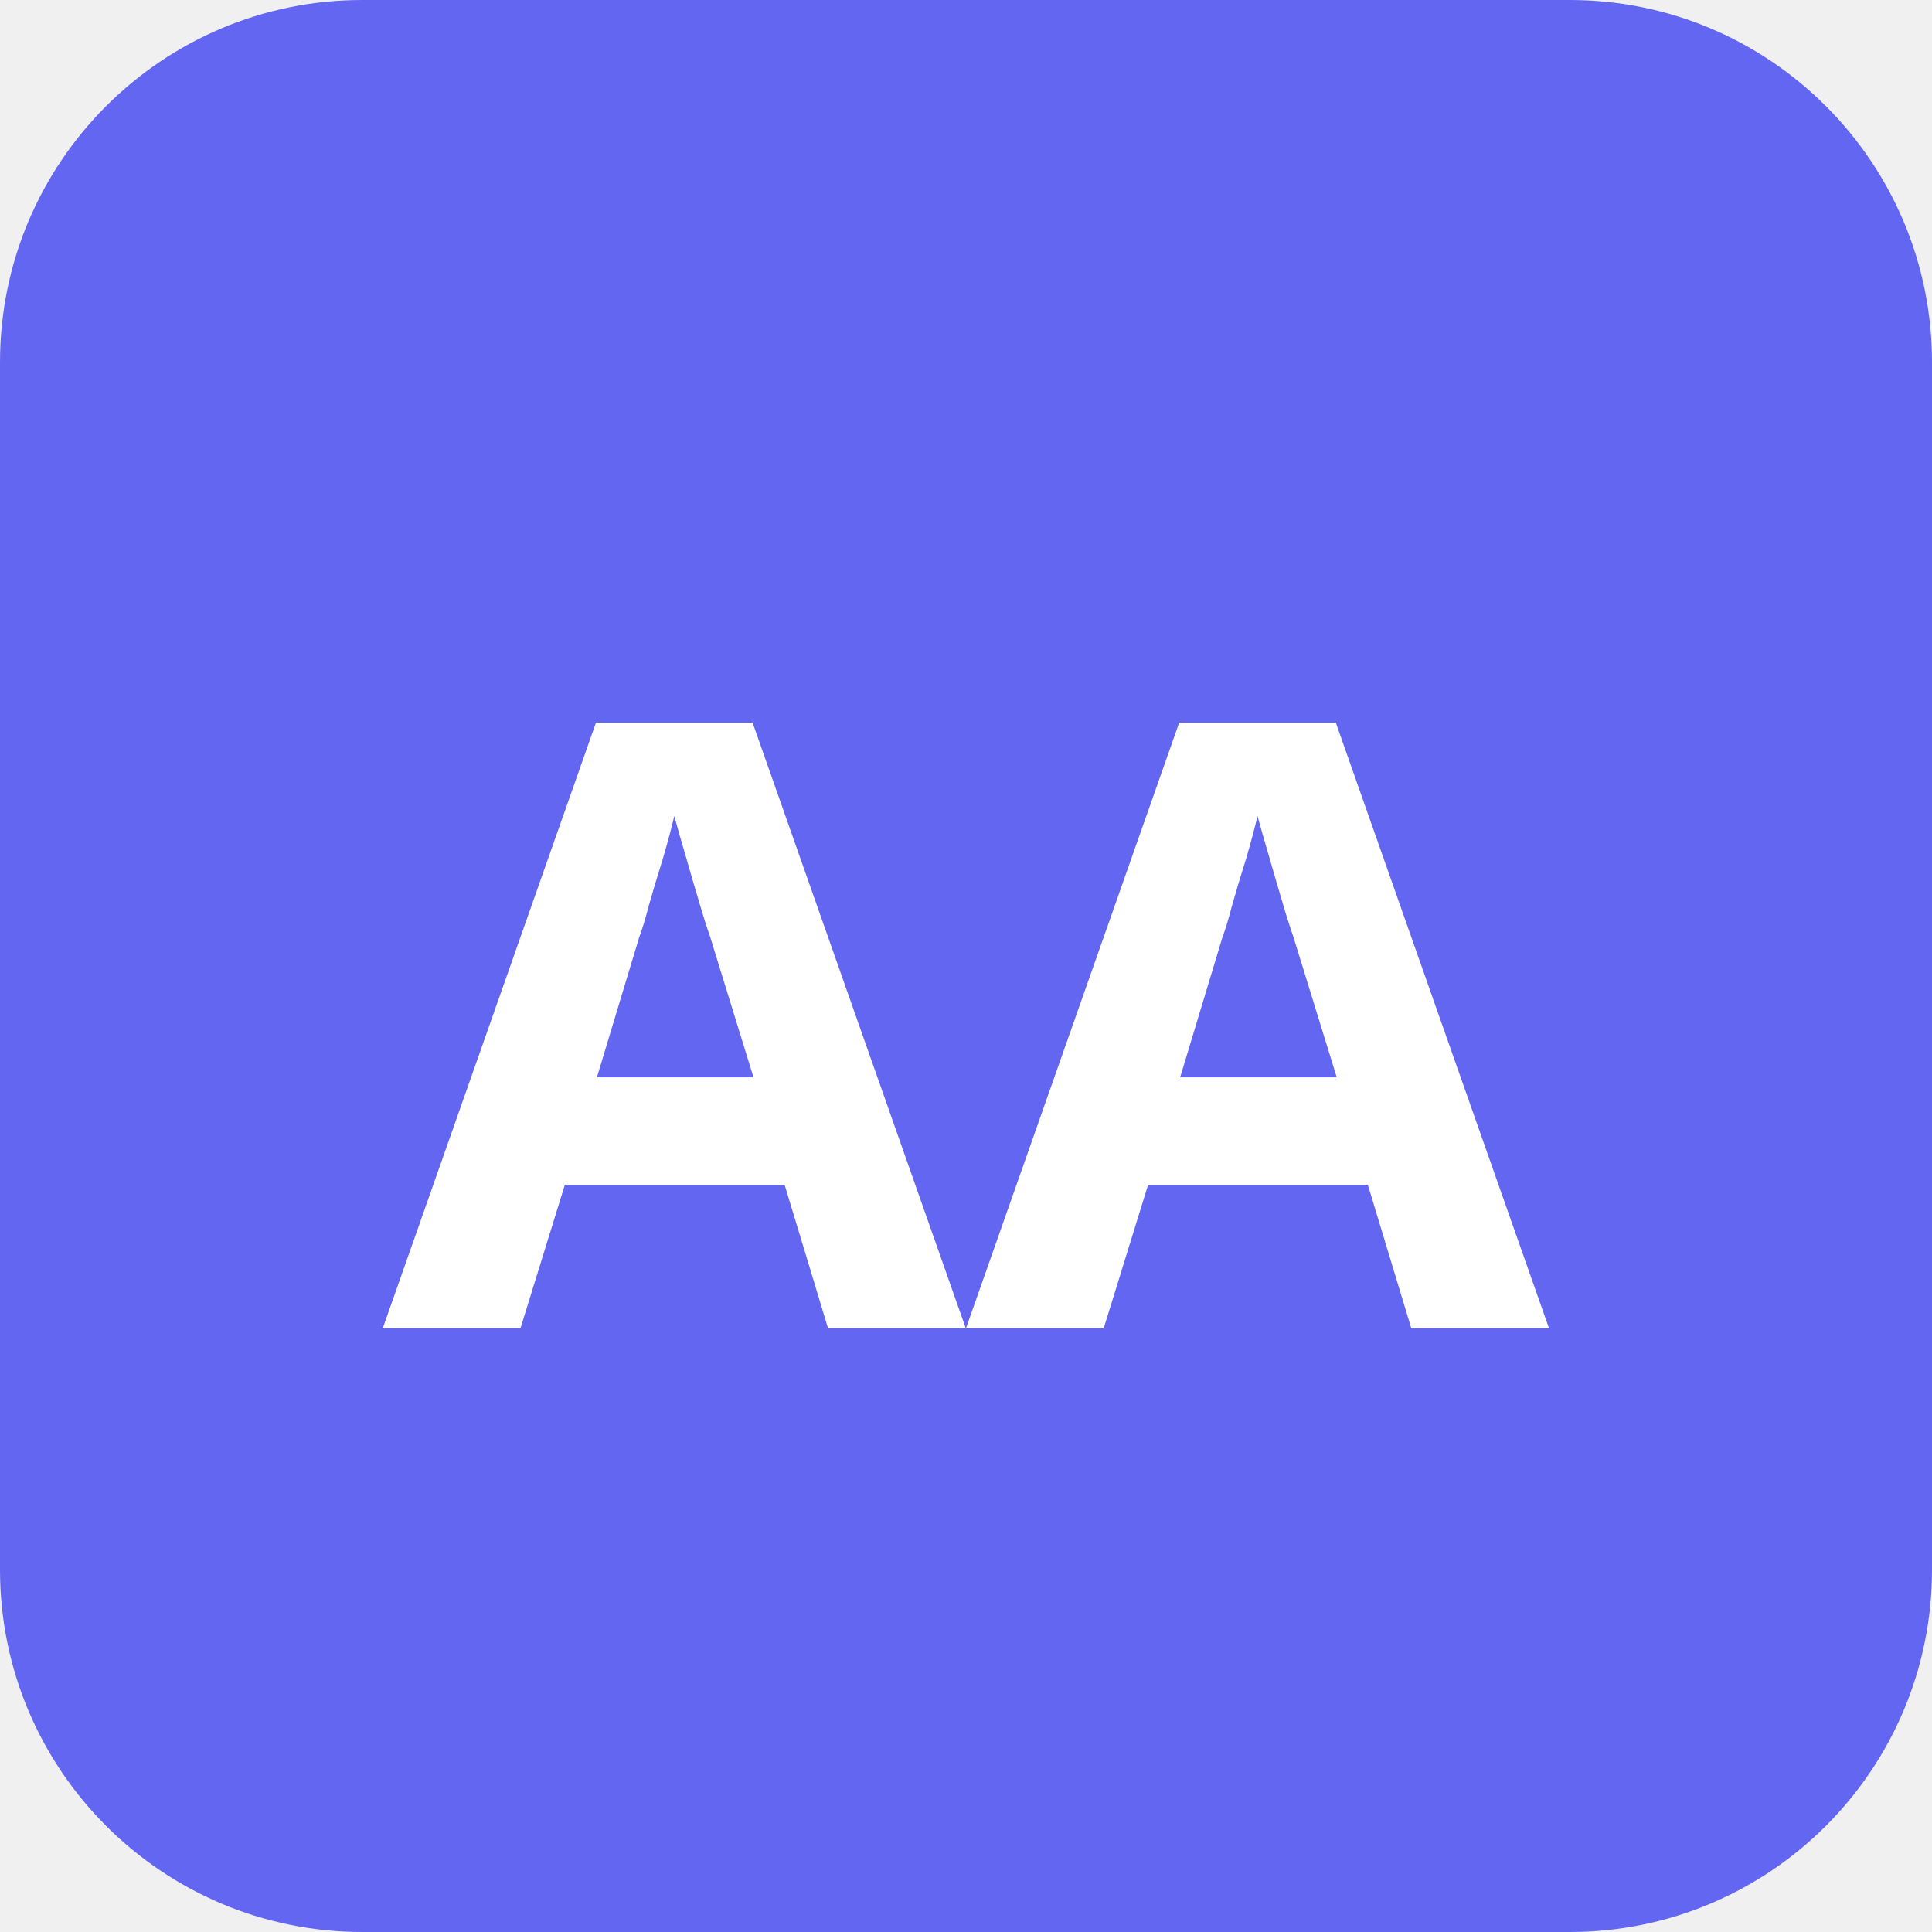
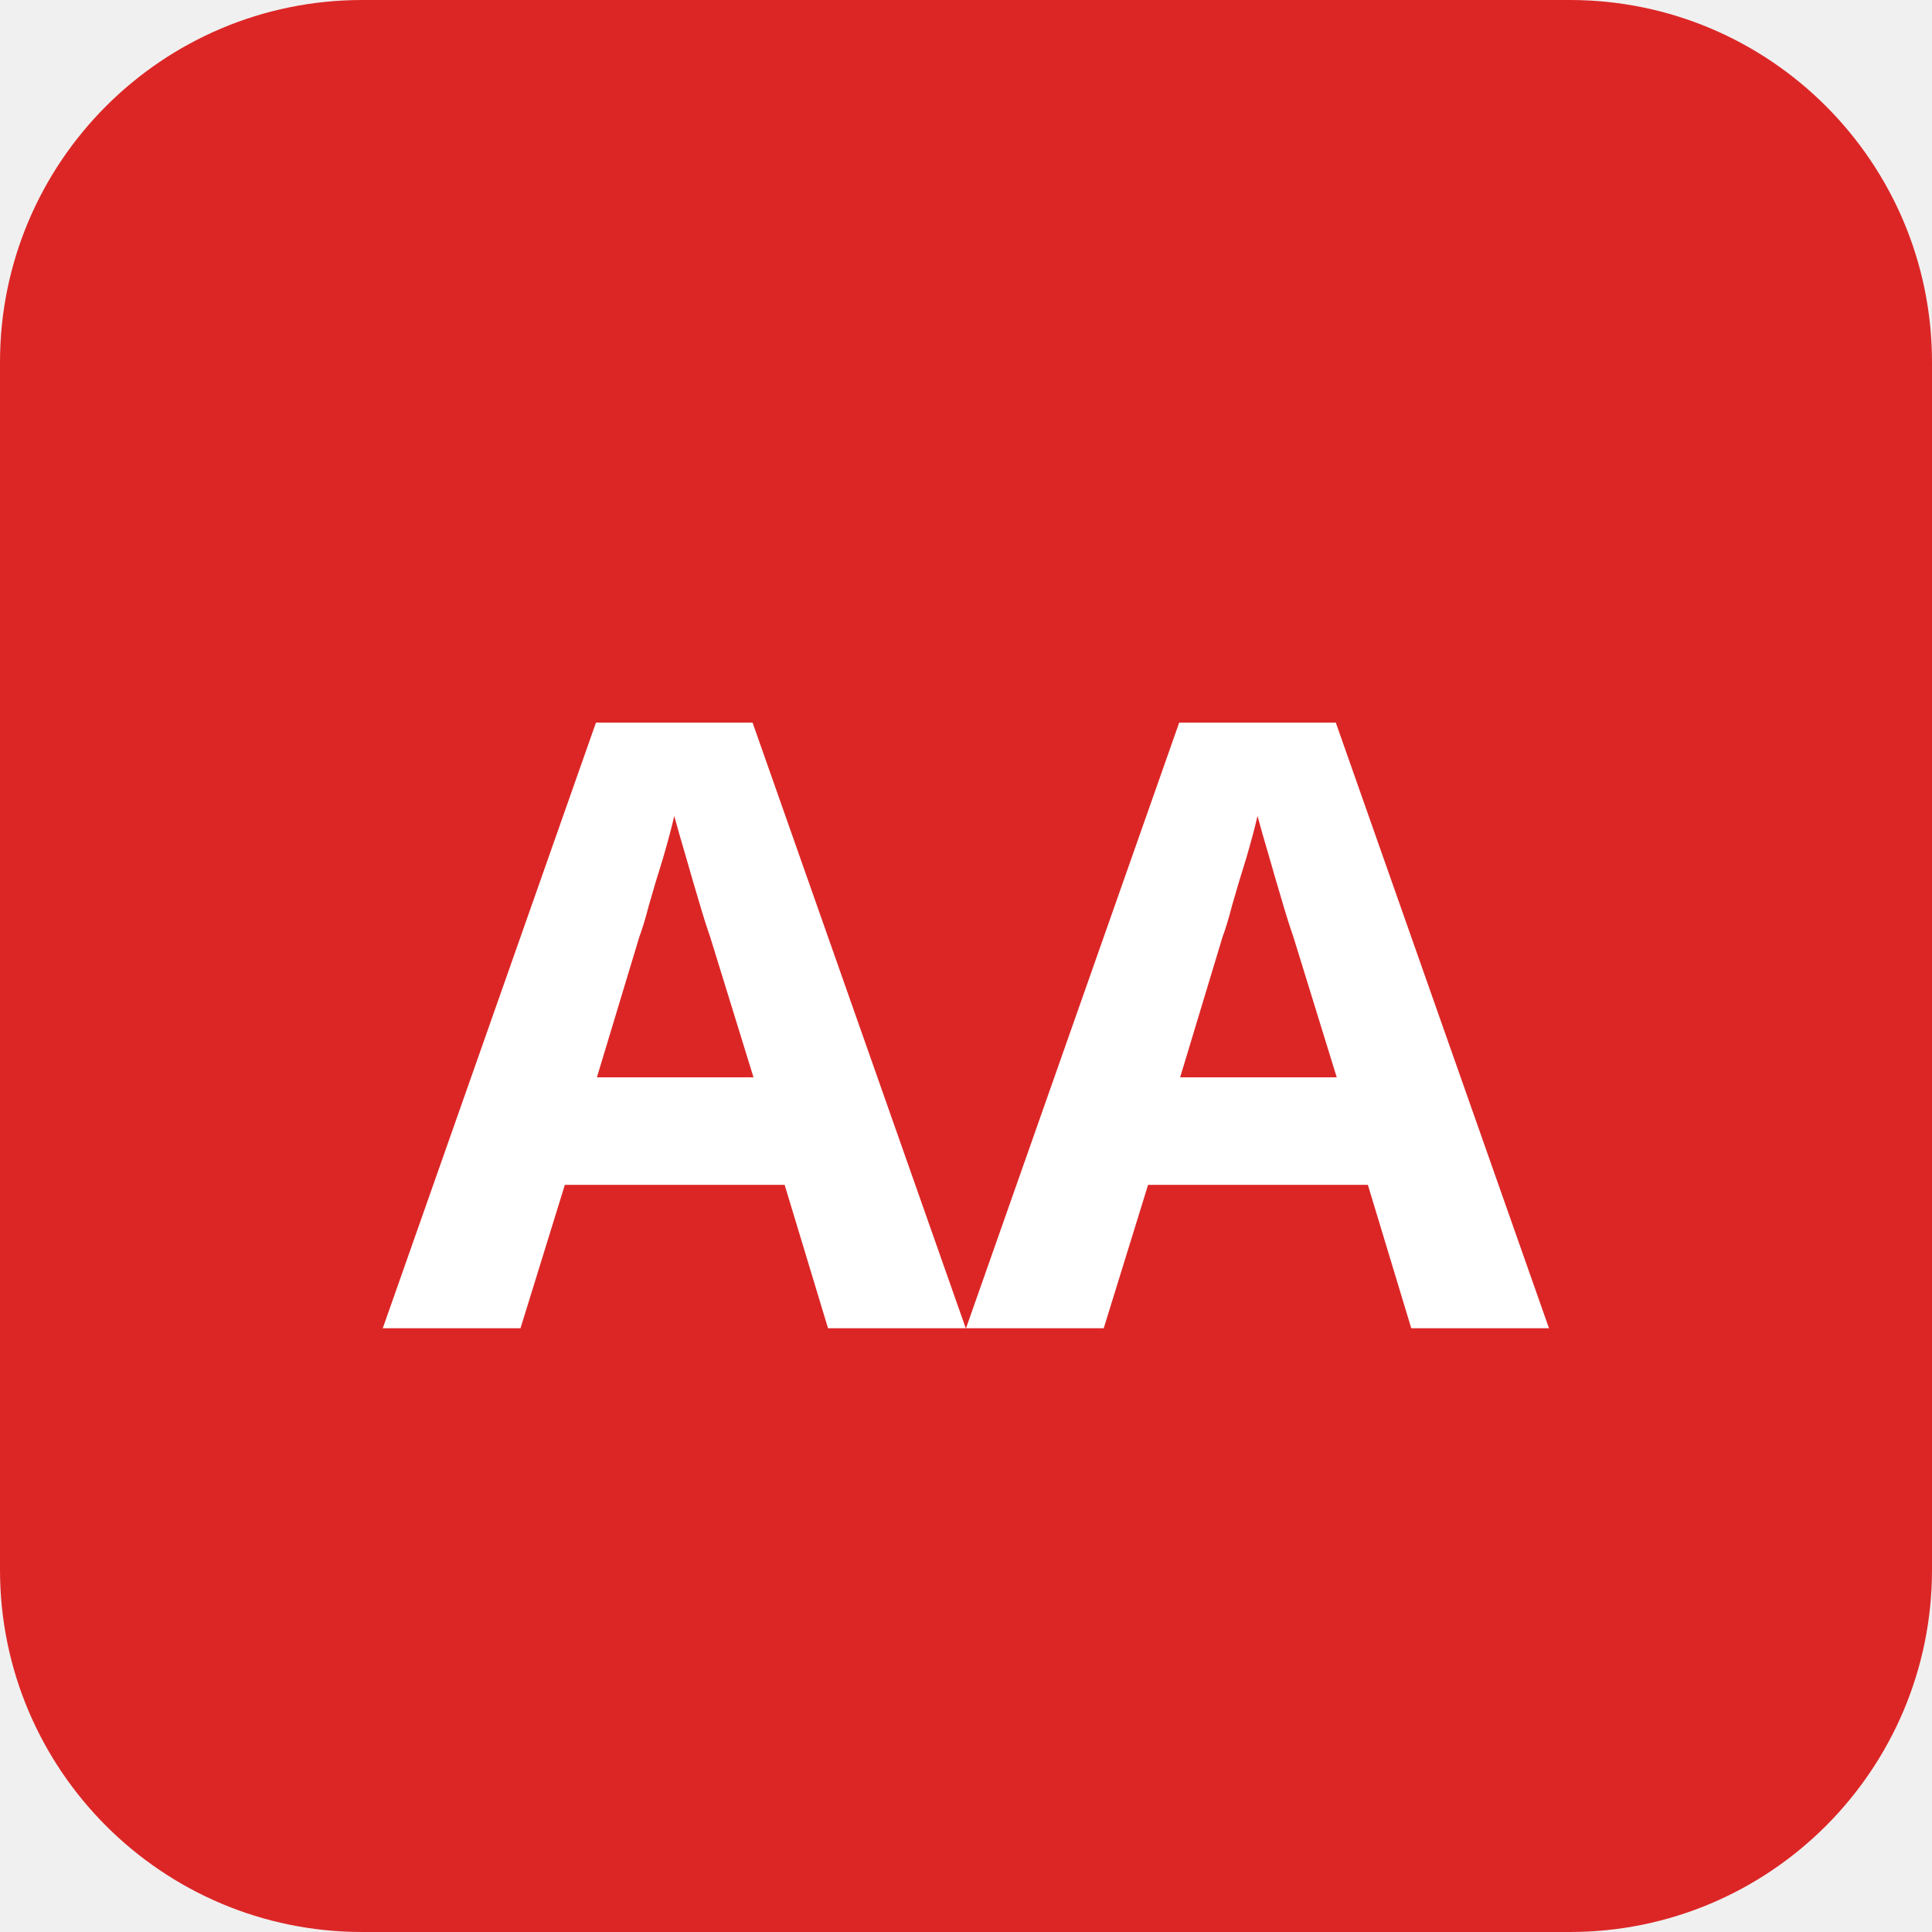
<svg xmlns="http://www.w3.org/2000/svg" viewBox="0 0 32 32" fill="none">
-   <rect width="32" height="32" rx="6" fill="#6366f1" />
+   <rect width="32" height="32" rx="6" fill="#dc2626" />
  <text x="16" y="22" font-family="system-ui, sans-serif" font-size="14" font-weight="700" fill="white" text-anchor="middle">AA</text>
</svg>
